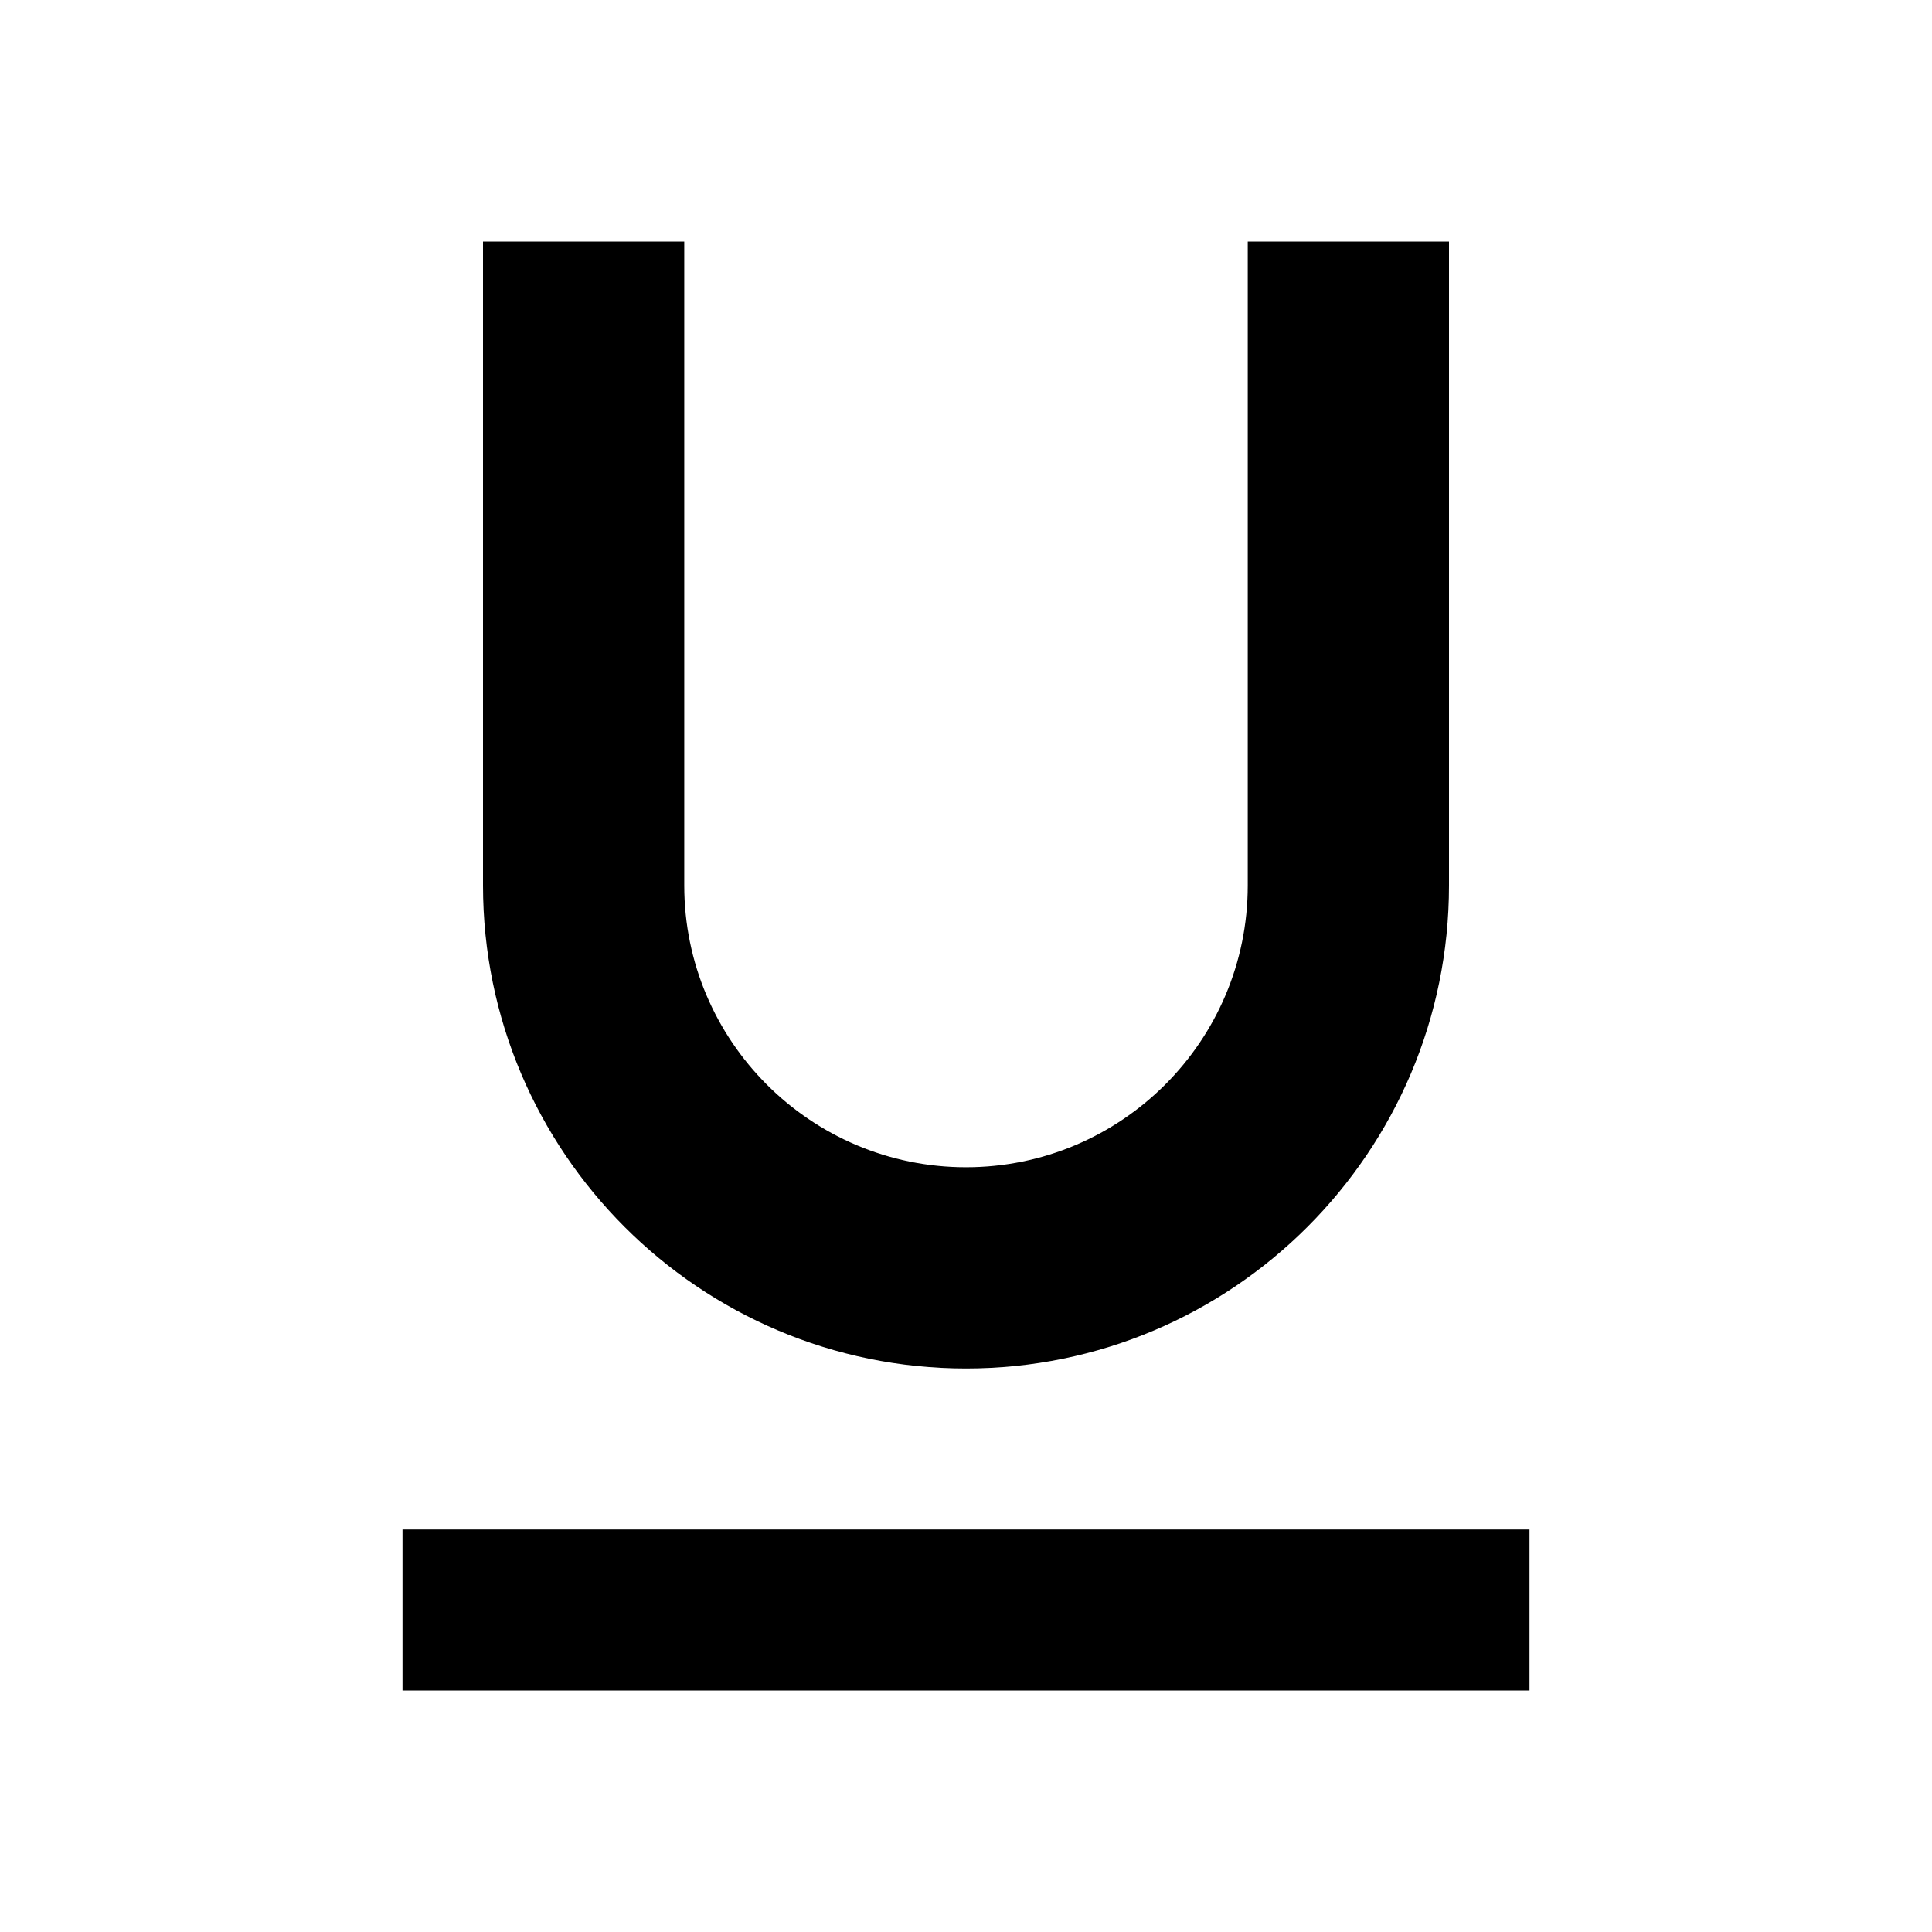
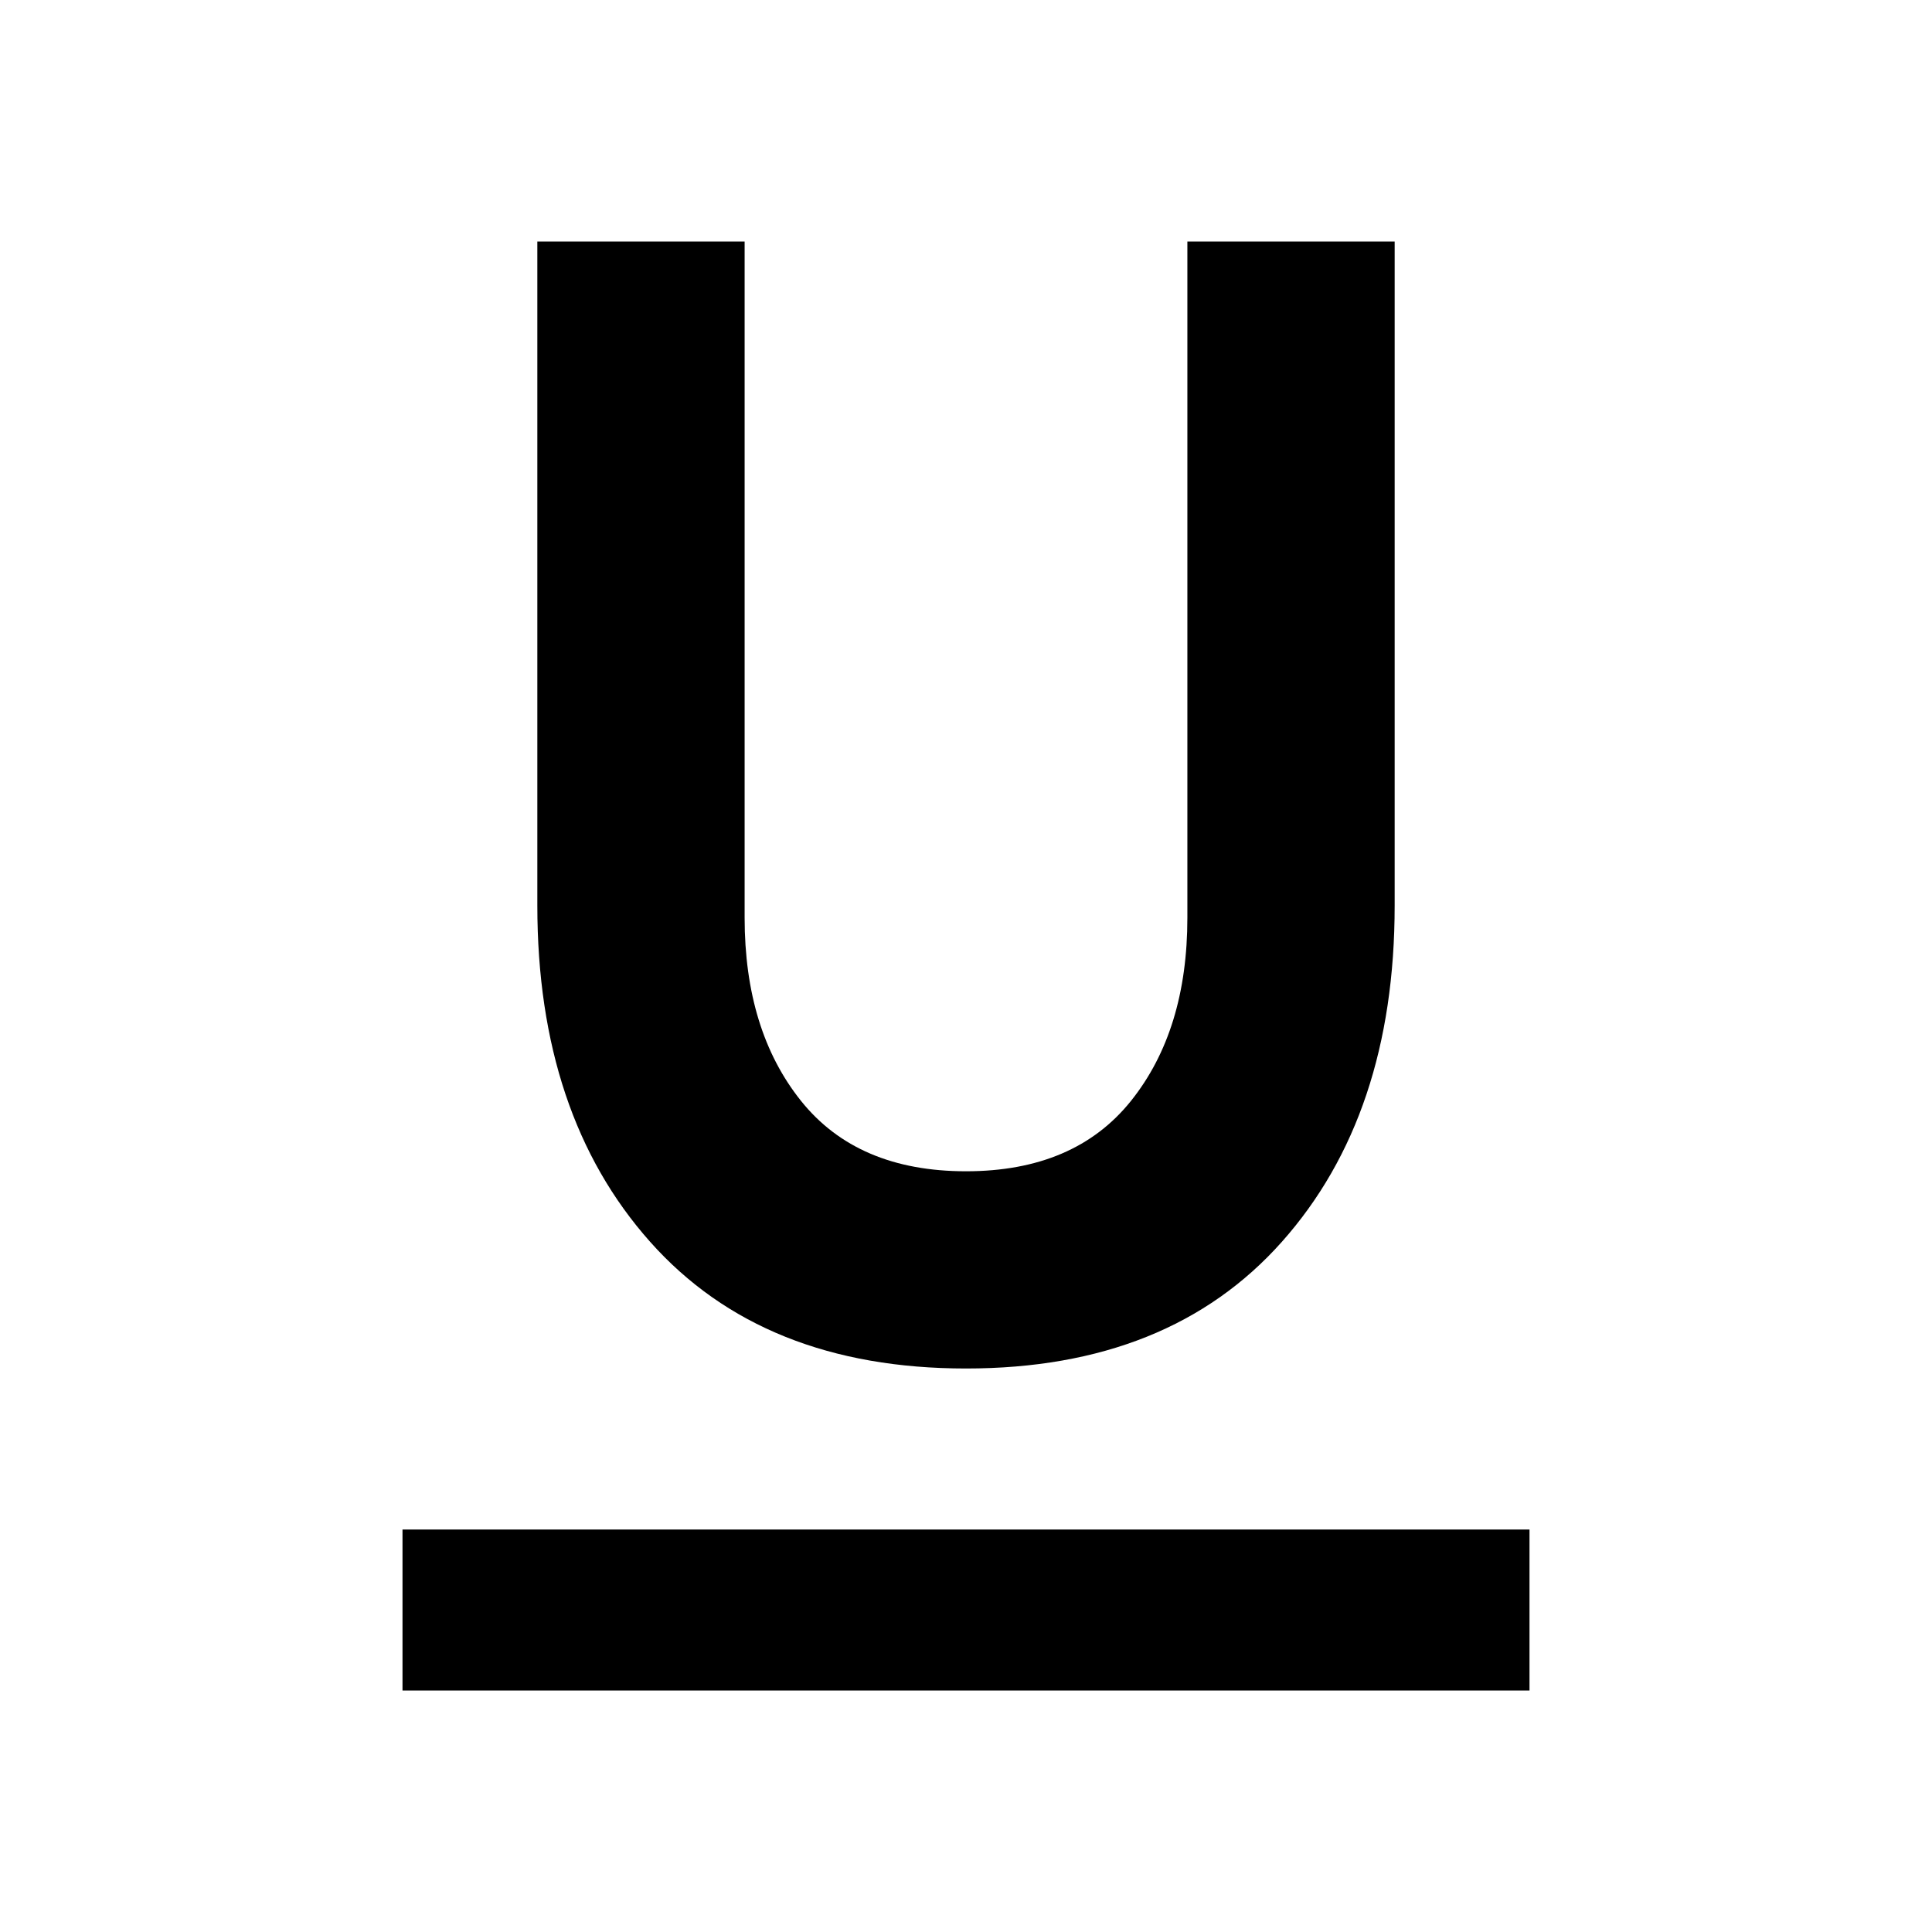
- <svg xmlns="http://www.w3.org/2000/svg" height="24" viewBox="0 0 24 24" width="24">
-   <path d="M0 0h24v24H0V0z" fill="none" />
-   <path d="M12 17c3.31 0 6-2.69 6-6V3h-2.5v8c0 1.93-1.57 3.5-3.5 3.5S8.5 12.93 8.5 11V3H6v8c0 3.31 2.69 6 6 6zm-7 2v2h14v-2H5z" />
+ <svg xmlns="http://www.w3.org/2000/svg" viewBox="0 -960 960 960">
+   <path d="M200-120v-80h560v80H200Zm280-160q-101 0-157-63t-56-167v-330h103v336q0 56 28 91t82 35q54 0 82-35t28-91v-336h103v330q0 104-56 167t-157 63Z" />
</svg>
